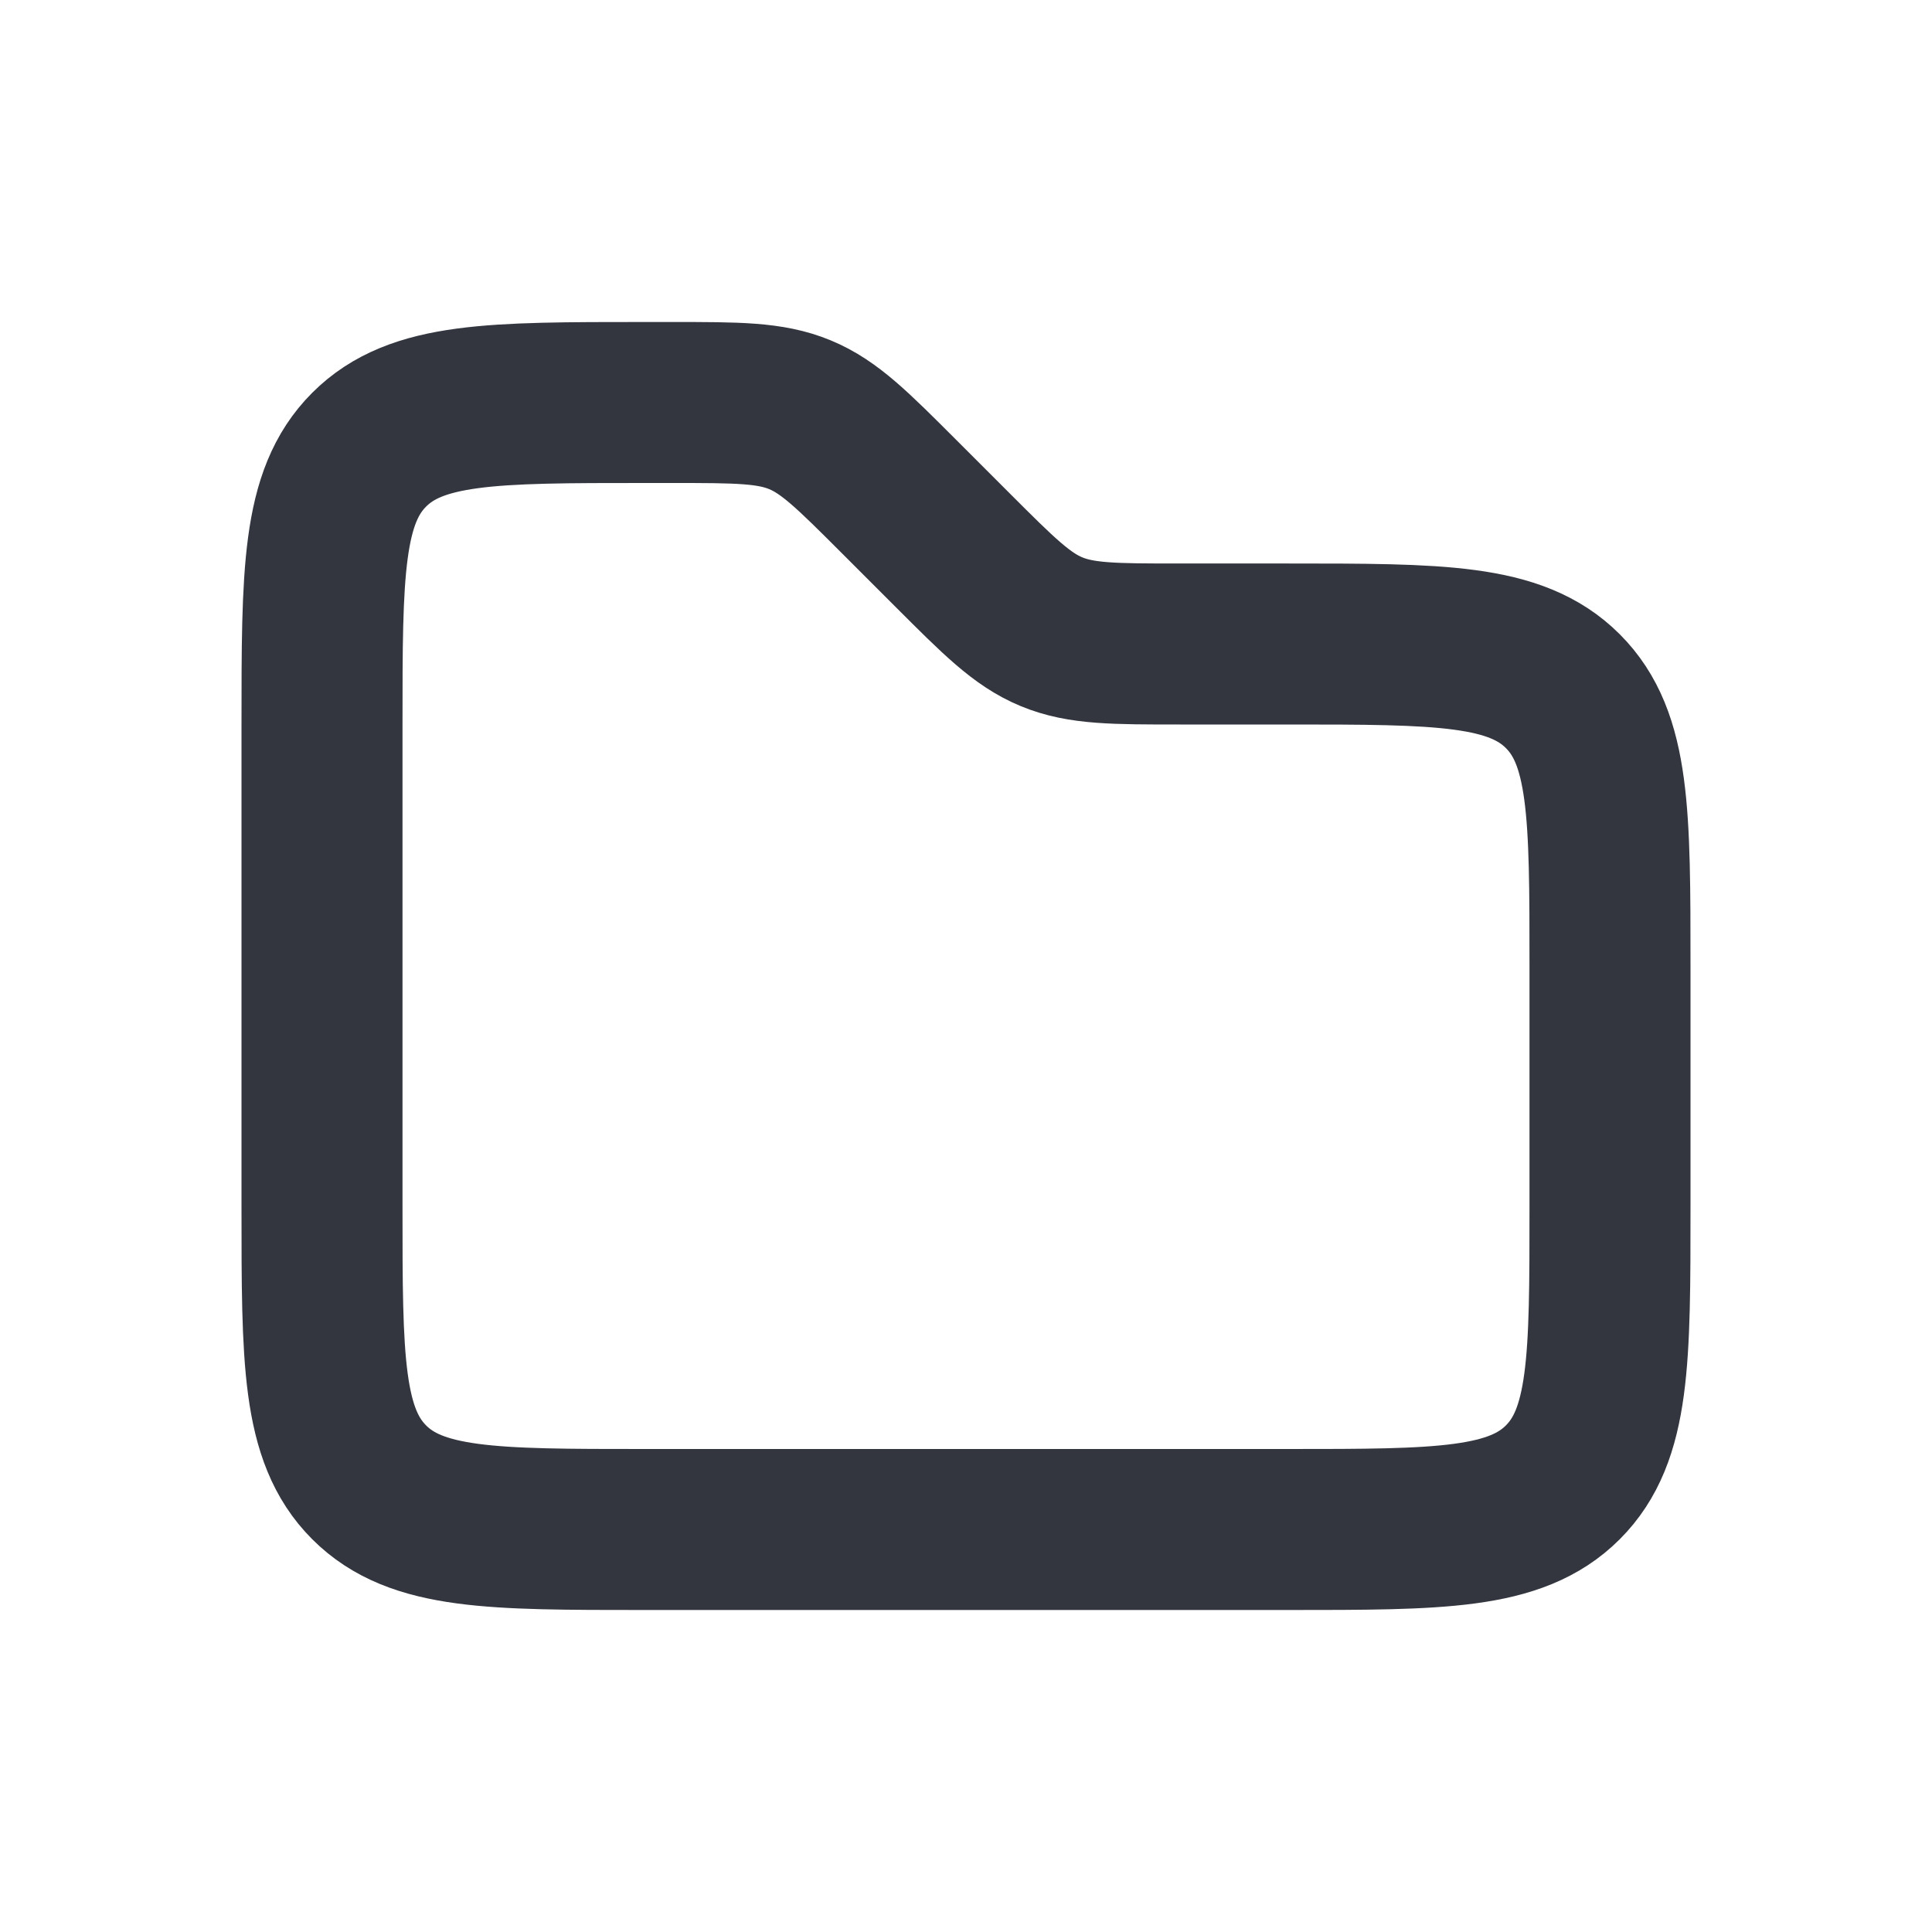
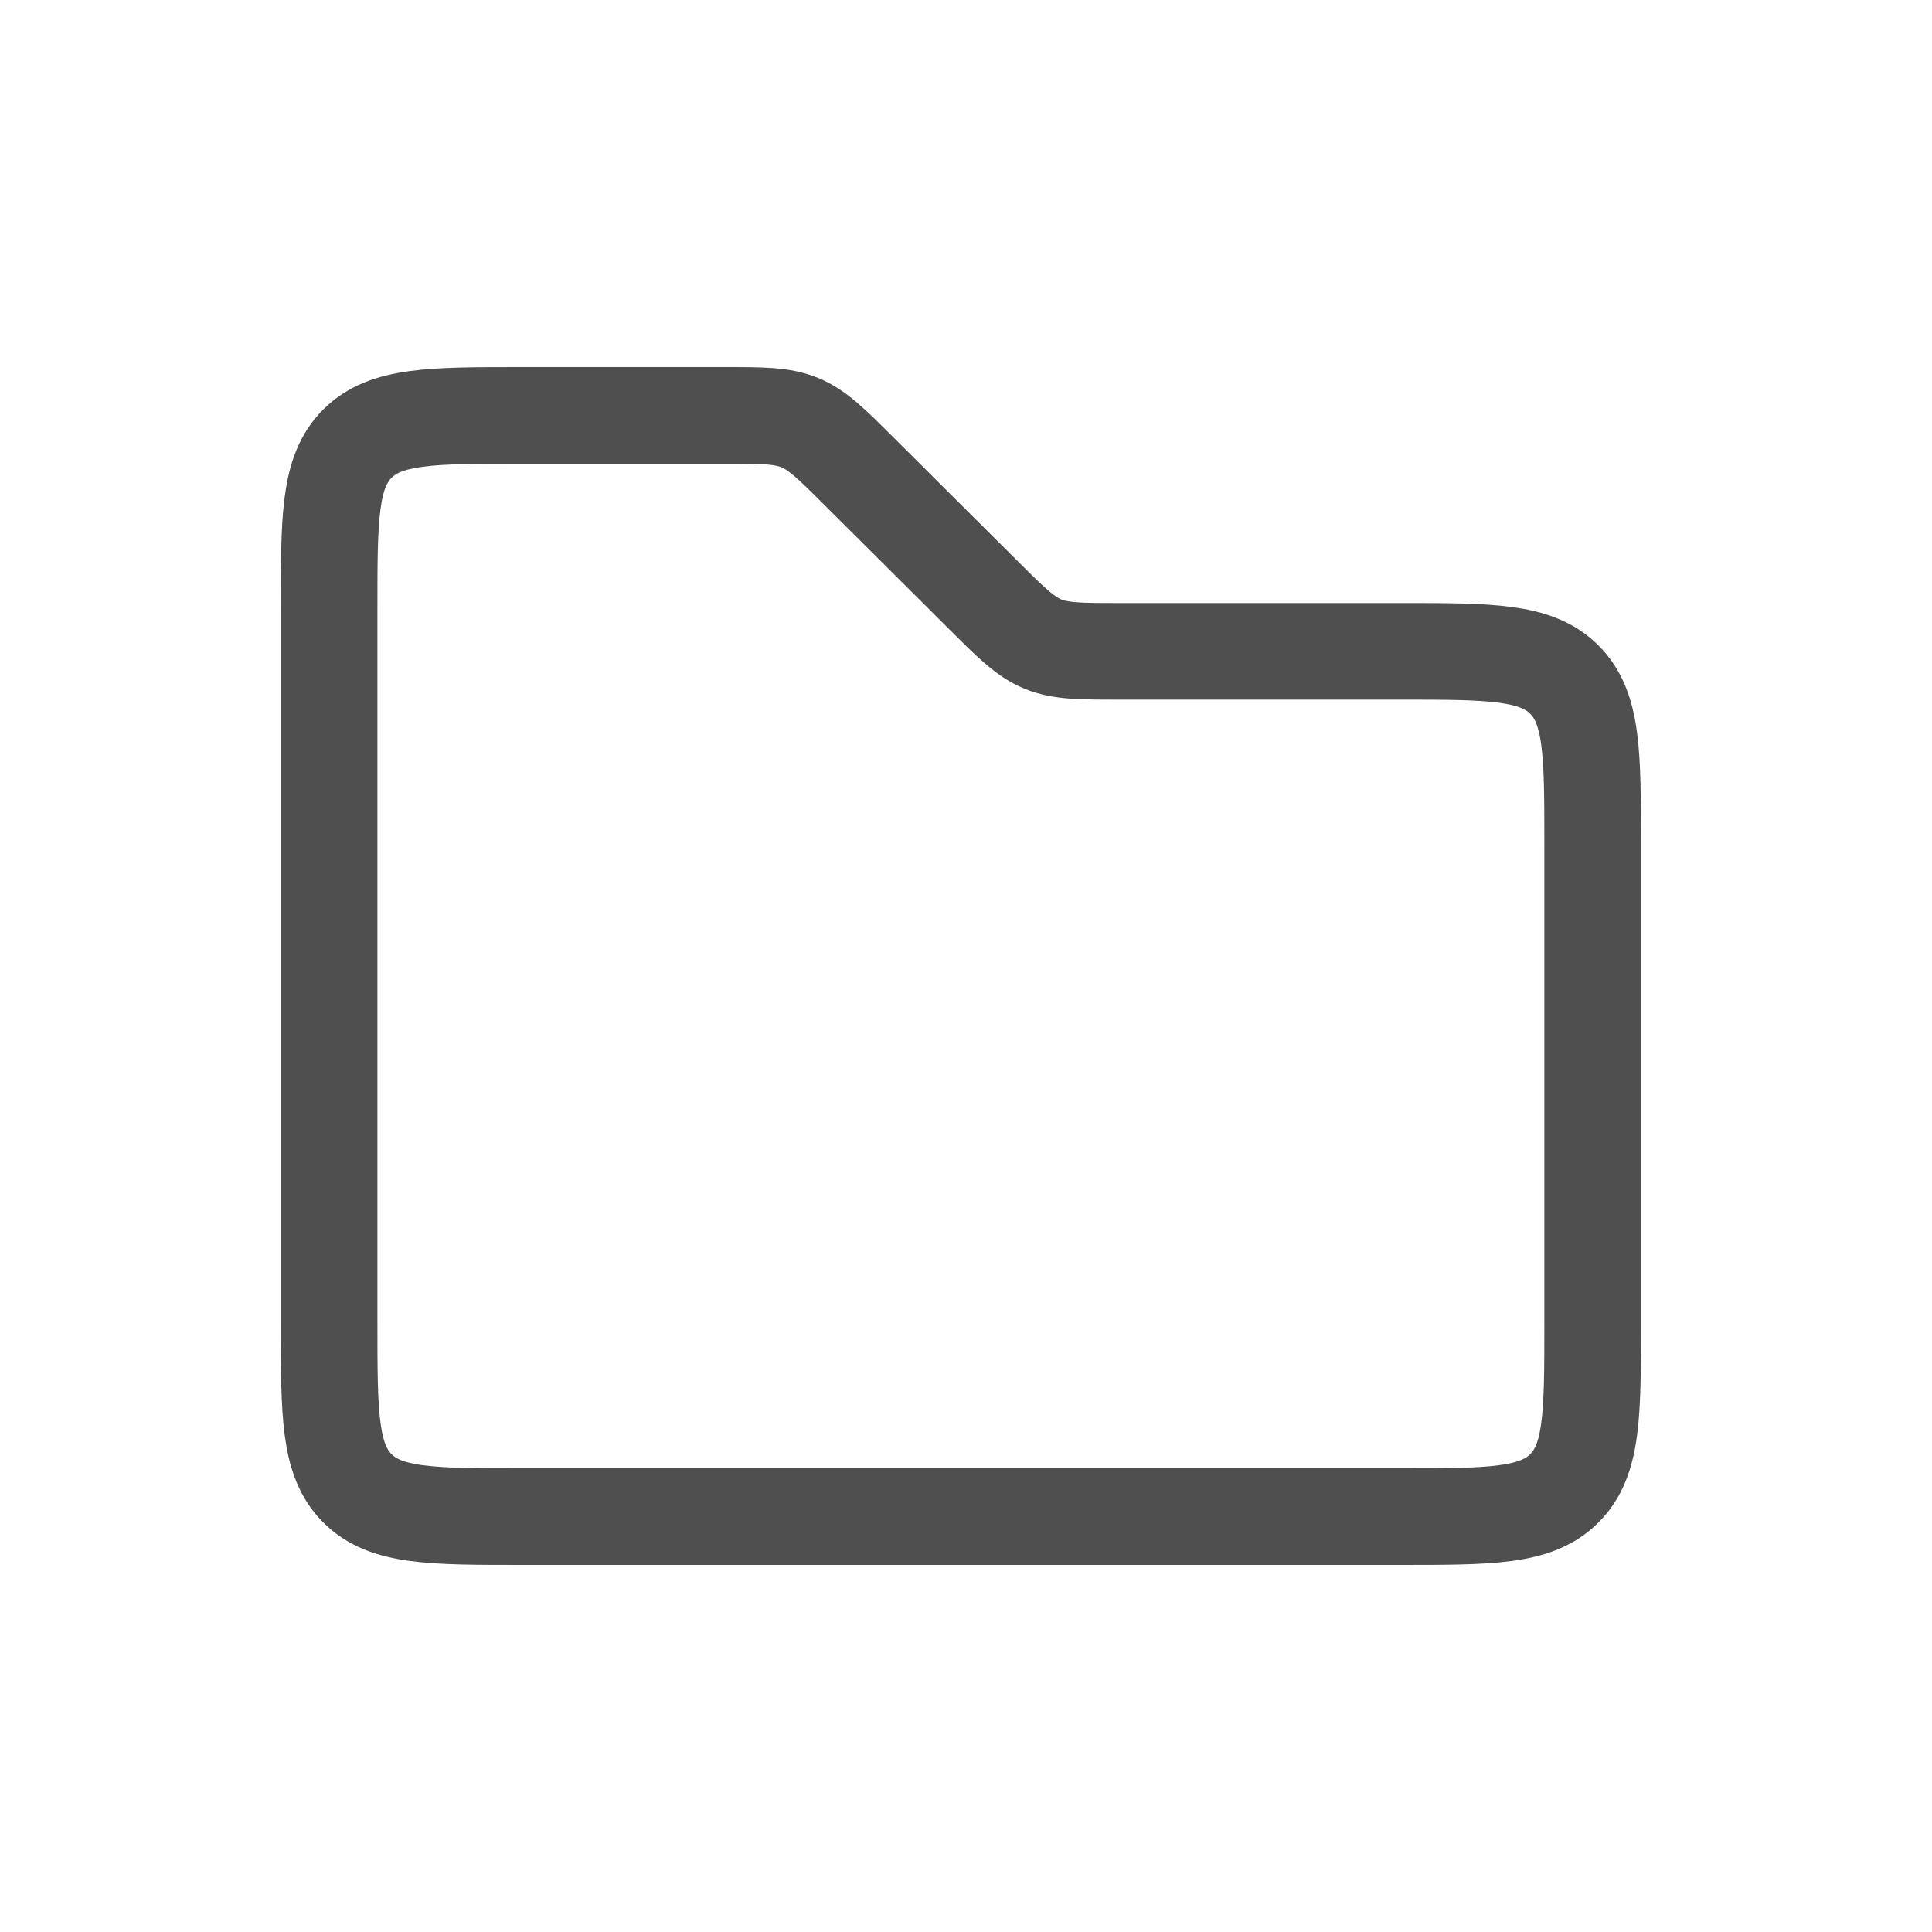
- <svg xmlns="http://www.w3.org/2000/svg" width="24" height="24" viewBox="0 0 24 24" fill="none">
-   <path d="M4 9C4 7.114 4 6.172 4.586 5.586C5.172 5 6.114 5 8 5H8.343C9.161 5 9.569 5 9.937 5.152C10.305 5.304 10.594 5.594 11.172 6.172L11.828 6.828C12.406 7.406 12.695 7.696 13.063 7.848C13.431 8 13.839 8 14.657 8H16C17.886 8 18.828 8 19.414 8.586C20 9.172 20 10.114 20 12V15C20 16.886 20 17.828 19.414 18.414C18.828 19 17.886 19 16 19H8C6.114 19 5.172 19 4.586 18.414C4 17.828 4 16.886 4 15V9Z" stroke="#33363F" stroke-width="2" />
+ <svg xmlns="http://www.w3.org/2000/svg" width="40" height="40" viewBox="0 0 40 40" fill="none">
+   <path d="M6.814 12.6C6.814 10.714 6.814 9.771 7.4 9.185C7.986 8.6 8.928 8.6 10.814 8.6H14.972C15.787 8.6 16.195 8.6 16.561 8.751C16.928 8.903 17.217 9.19 17.794 9.766L20.358 12.319C20.936 12.895 21.225 13.182 21.591 13.334C21.958 13.485 22.366 13.485 23.181 13.485H28.974C30.859 13.485 31.802 13.485 32.388 14.071C32.974 14.657 32.974 15.6 32.974 17.485V27.4C32.974 29.285 32.974 30.228 32.388 30.814C31.802 31.4 30.859 31.4 28.974 31.4H10.814C8.928 31.4 7.986 31.4 7.4 30.814C6.814 30.228 6.814 29.285 6.814 27.4V12.6Z" stroke="#4F4F4F" stroke-width="2" />
</svg>
